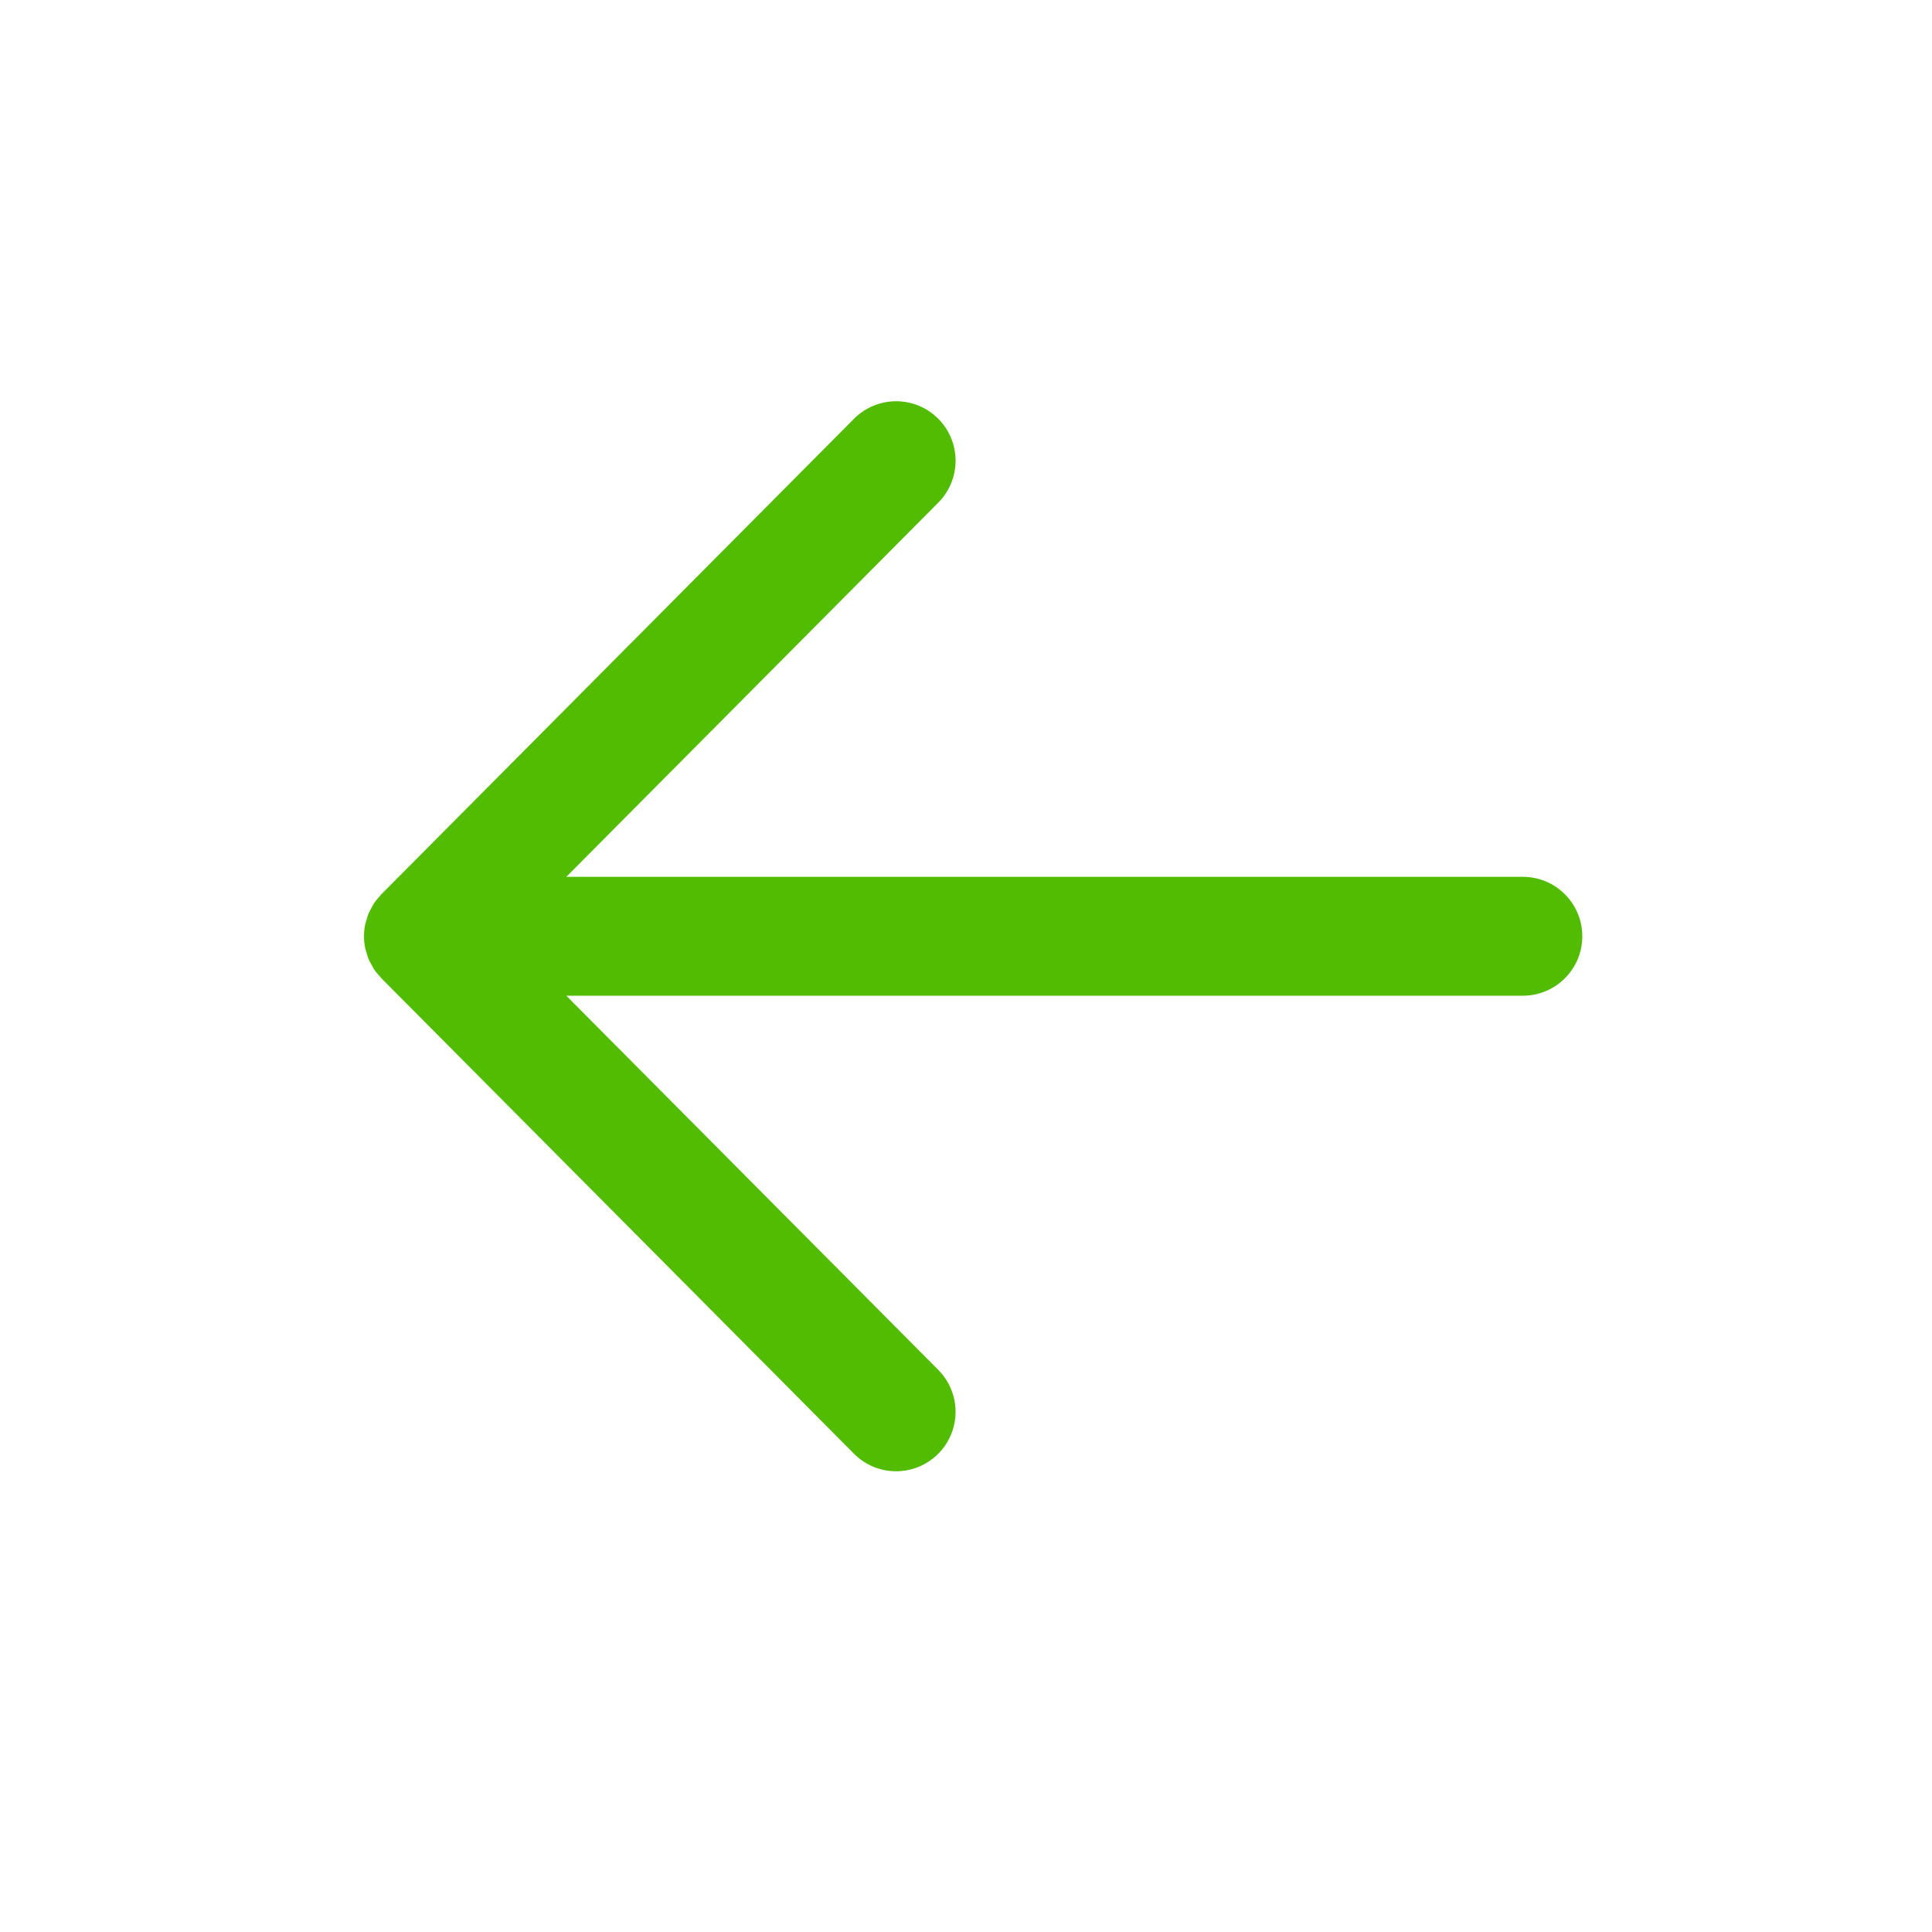
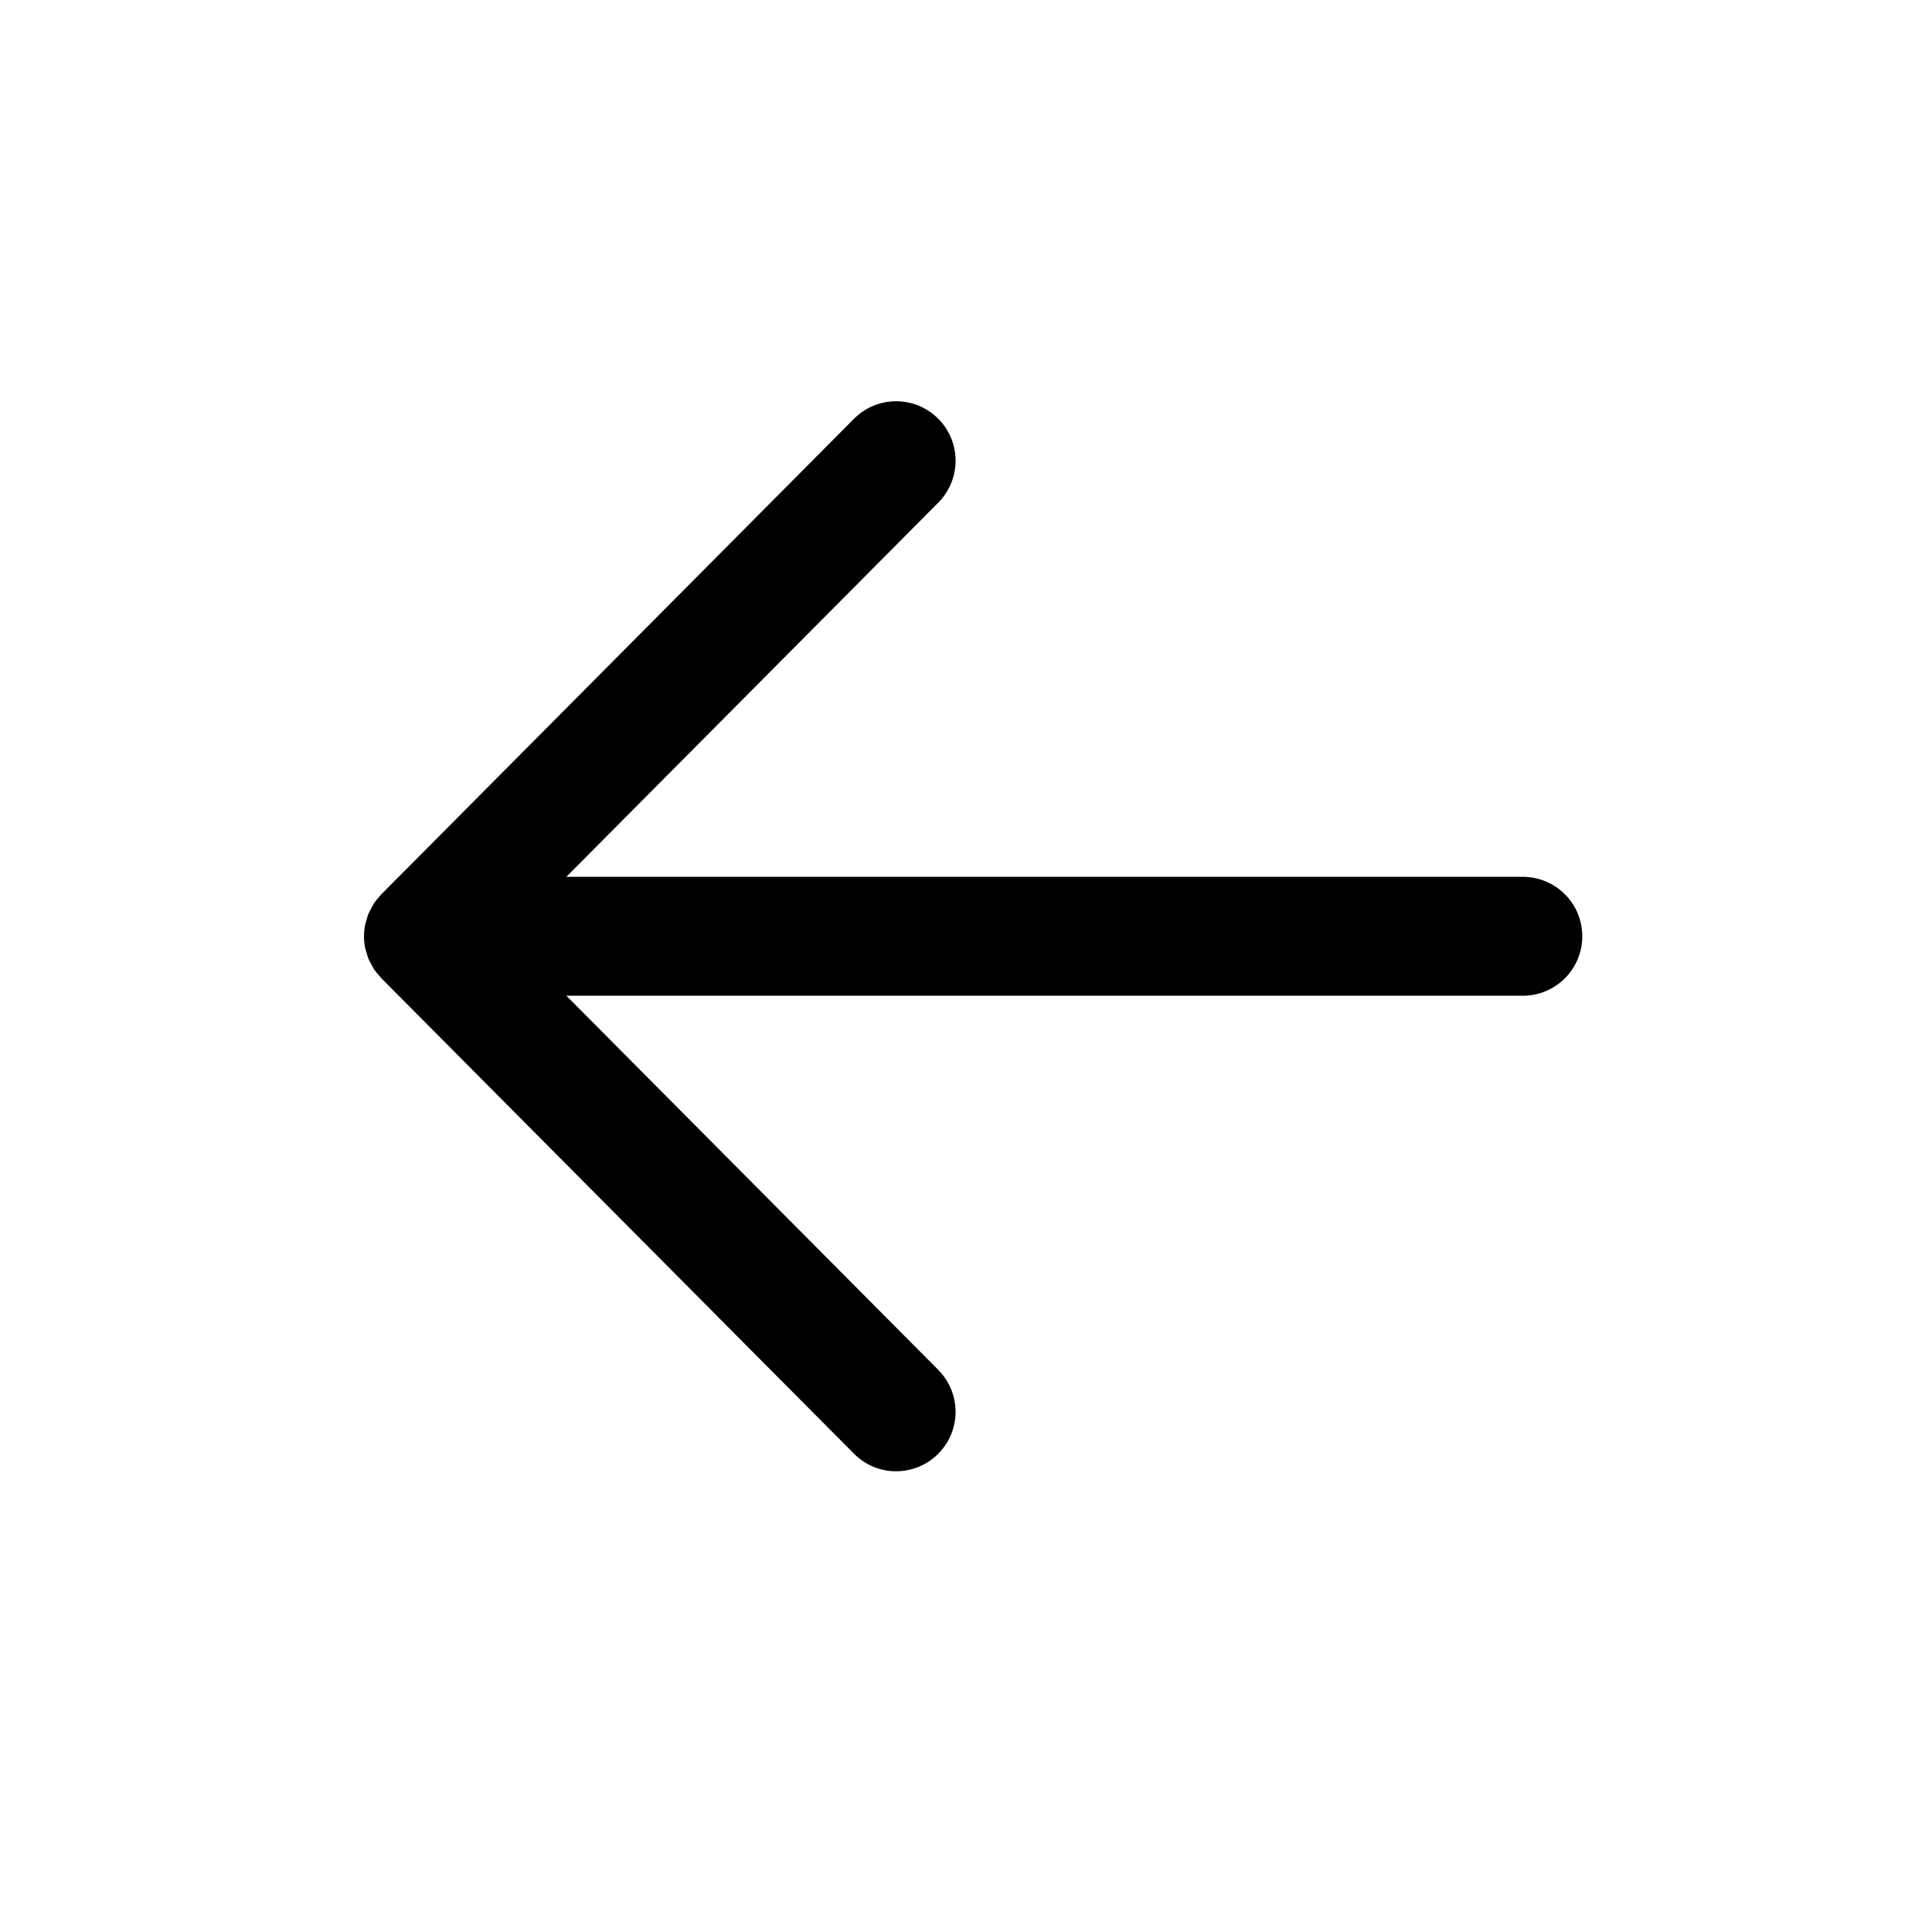
<svg xmlns="http://www.w3.org/2000/svg" t="1543836270411" class="icon" style="" viewBox="0 0 1024 1024" version="1.1" p-id="1760" width="128" height="128">
  <defs>
    <style type="text/css" />
  </defs>
-   <path d="M807.314 464.738H300.166l197.152-198.341a31.508 31.508 0 1 0-44.694-44.426l-250.549 252.062c-0.291 0.291-0.488 0.638-0.764 0.937a31.453 31.453 0 0 0-3.111 3.828c-0.544 0.819-0.922 1.701-1.386 2.552-0.512 0.945-1.079 1.859-1.497 2.859-0.441 1.063-0.701 2.174-1.016 3.277-0.252 0.866-0.591 1.701-0.764 2.599a31.484 31.484 0 0 0 0 12.32c0.181 0.898 0.512 1.725 0.764 2.592 0.323 1.103 0.575 2.213 1.016 3.277 0.417 1 0.985 1.906 1.497 2.851 0.465 0.859 0.843 1.741 1.394 2.56 0.914 1.371 1.993 2.615 3.111 3.828 0.276 0.299 0.473 0.646 0.764 0.937l250.549 252.062a31.405 31.405 0 0 0 22.347 9.295 31.516 31.516 0 0 0 22.347-53.721L300.166 527.754h507.148a31.508 31.508 0 0 0 0-63.015z" fill="#51BC01" p-id="1761" />
+   <path d="M807.314 464.738H300.166l197.152-198.341a31.508 31.508 0 1 0-44.694-44.426l-250.549 252.062c-0.291 0.291-0.488 0.638-0.764 0.937a31.453 31.453 0 0 0-3.111 3.828c-0.544 0.819-0.922 1.701-1.386 2.552-0.512 0.945-1.079 1.859-1.497 2.859-0.441 1.063-0.701 2.174-1.016 3.277-0.252 0.866-0.591 1.701-0.764 2.599a31.484 31.484 0 0 0 0 12.32c0.181 0.898 0.512 1.725 0.764 2.592 0.323 1.103 0.575 2.213 1.016 3.277 0.417 1 0.985 1.906 1.497 2.851 0.465 0.859 0.843 1.741 1.394 2.56 0.914 1.371 1.993 2.615 3.111 3.828 0.276 0.299 0.473 0.646 0.764 0.937l250.549 252.062a31.405 31.405 0 0 0 22.347 9.295 31.516 31.516 0 0 0 22.347-53.721L300.166 527.754h507.148a31.508 31.508 0 0 0 0-63.015z" p-id="1761" />
</svg>
